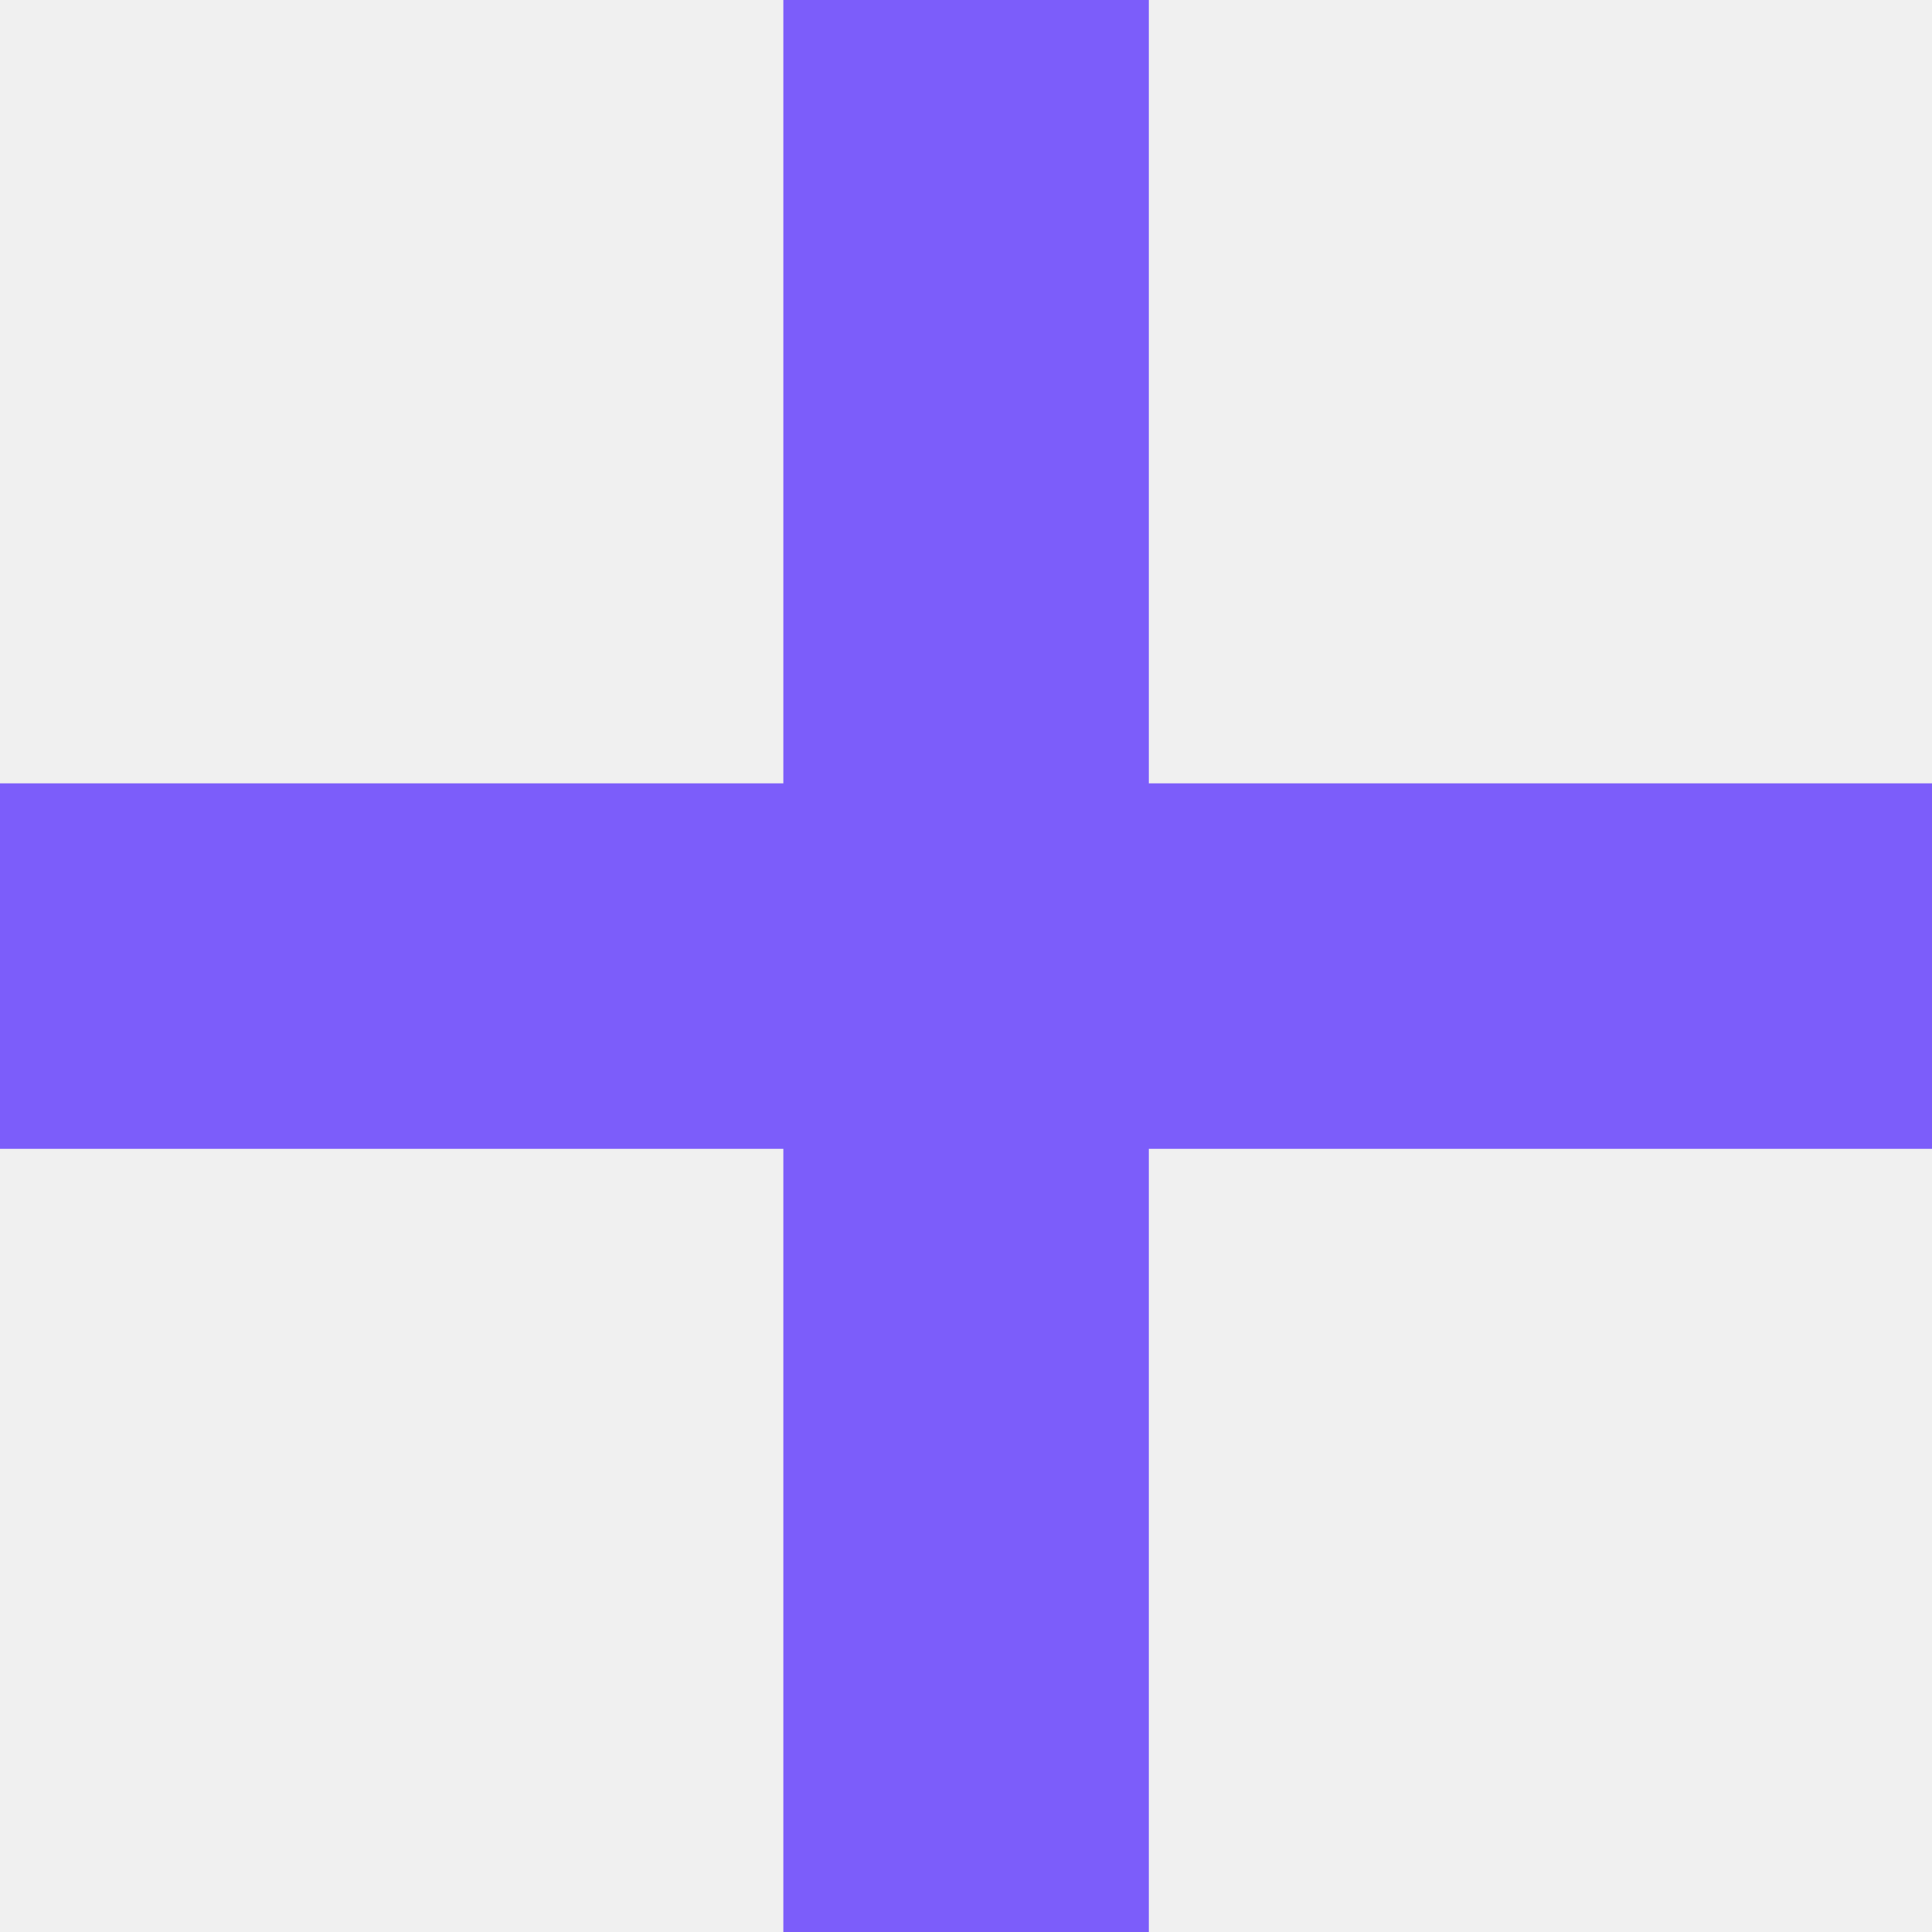
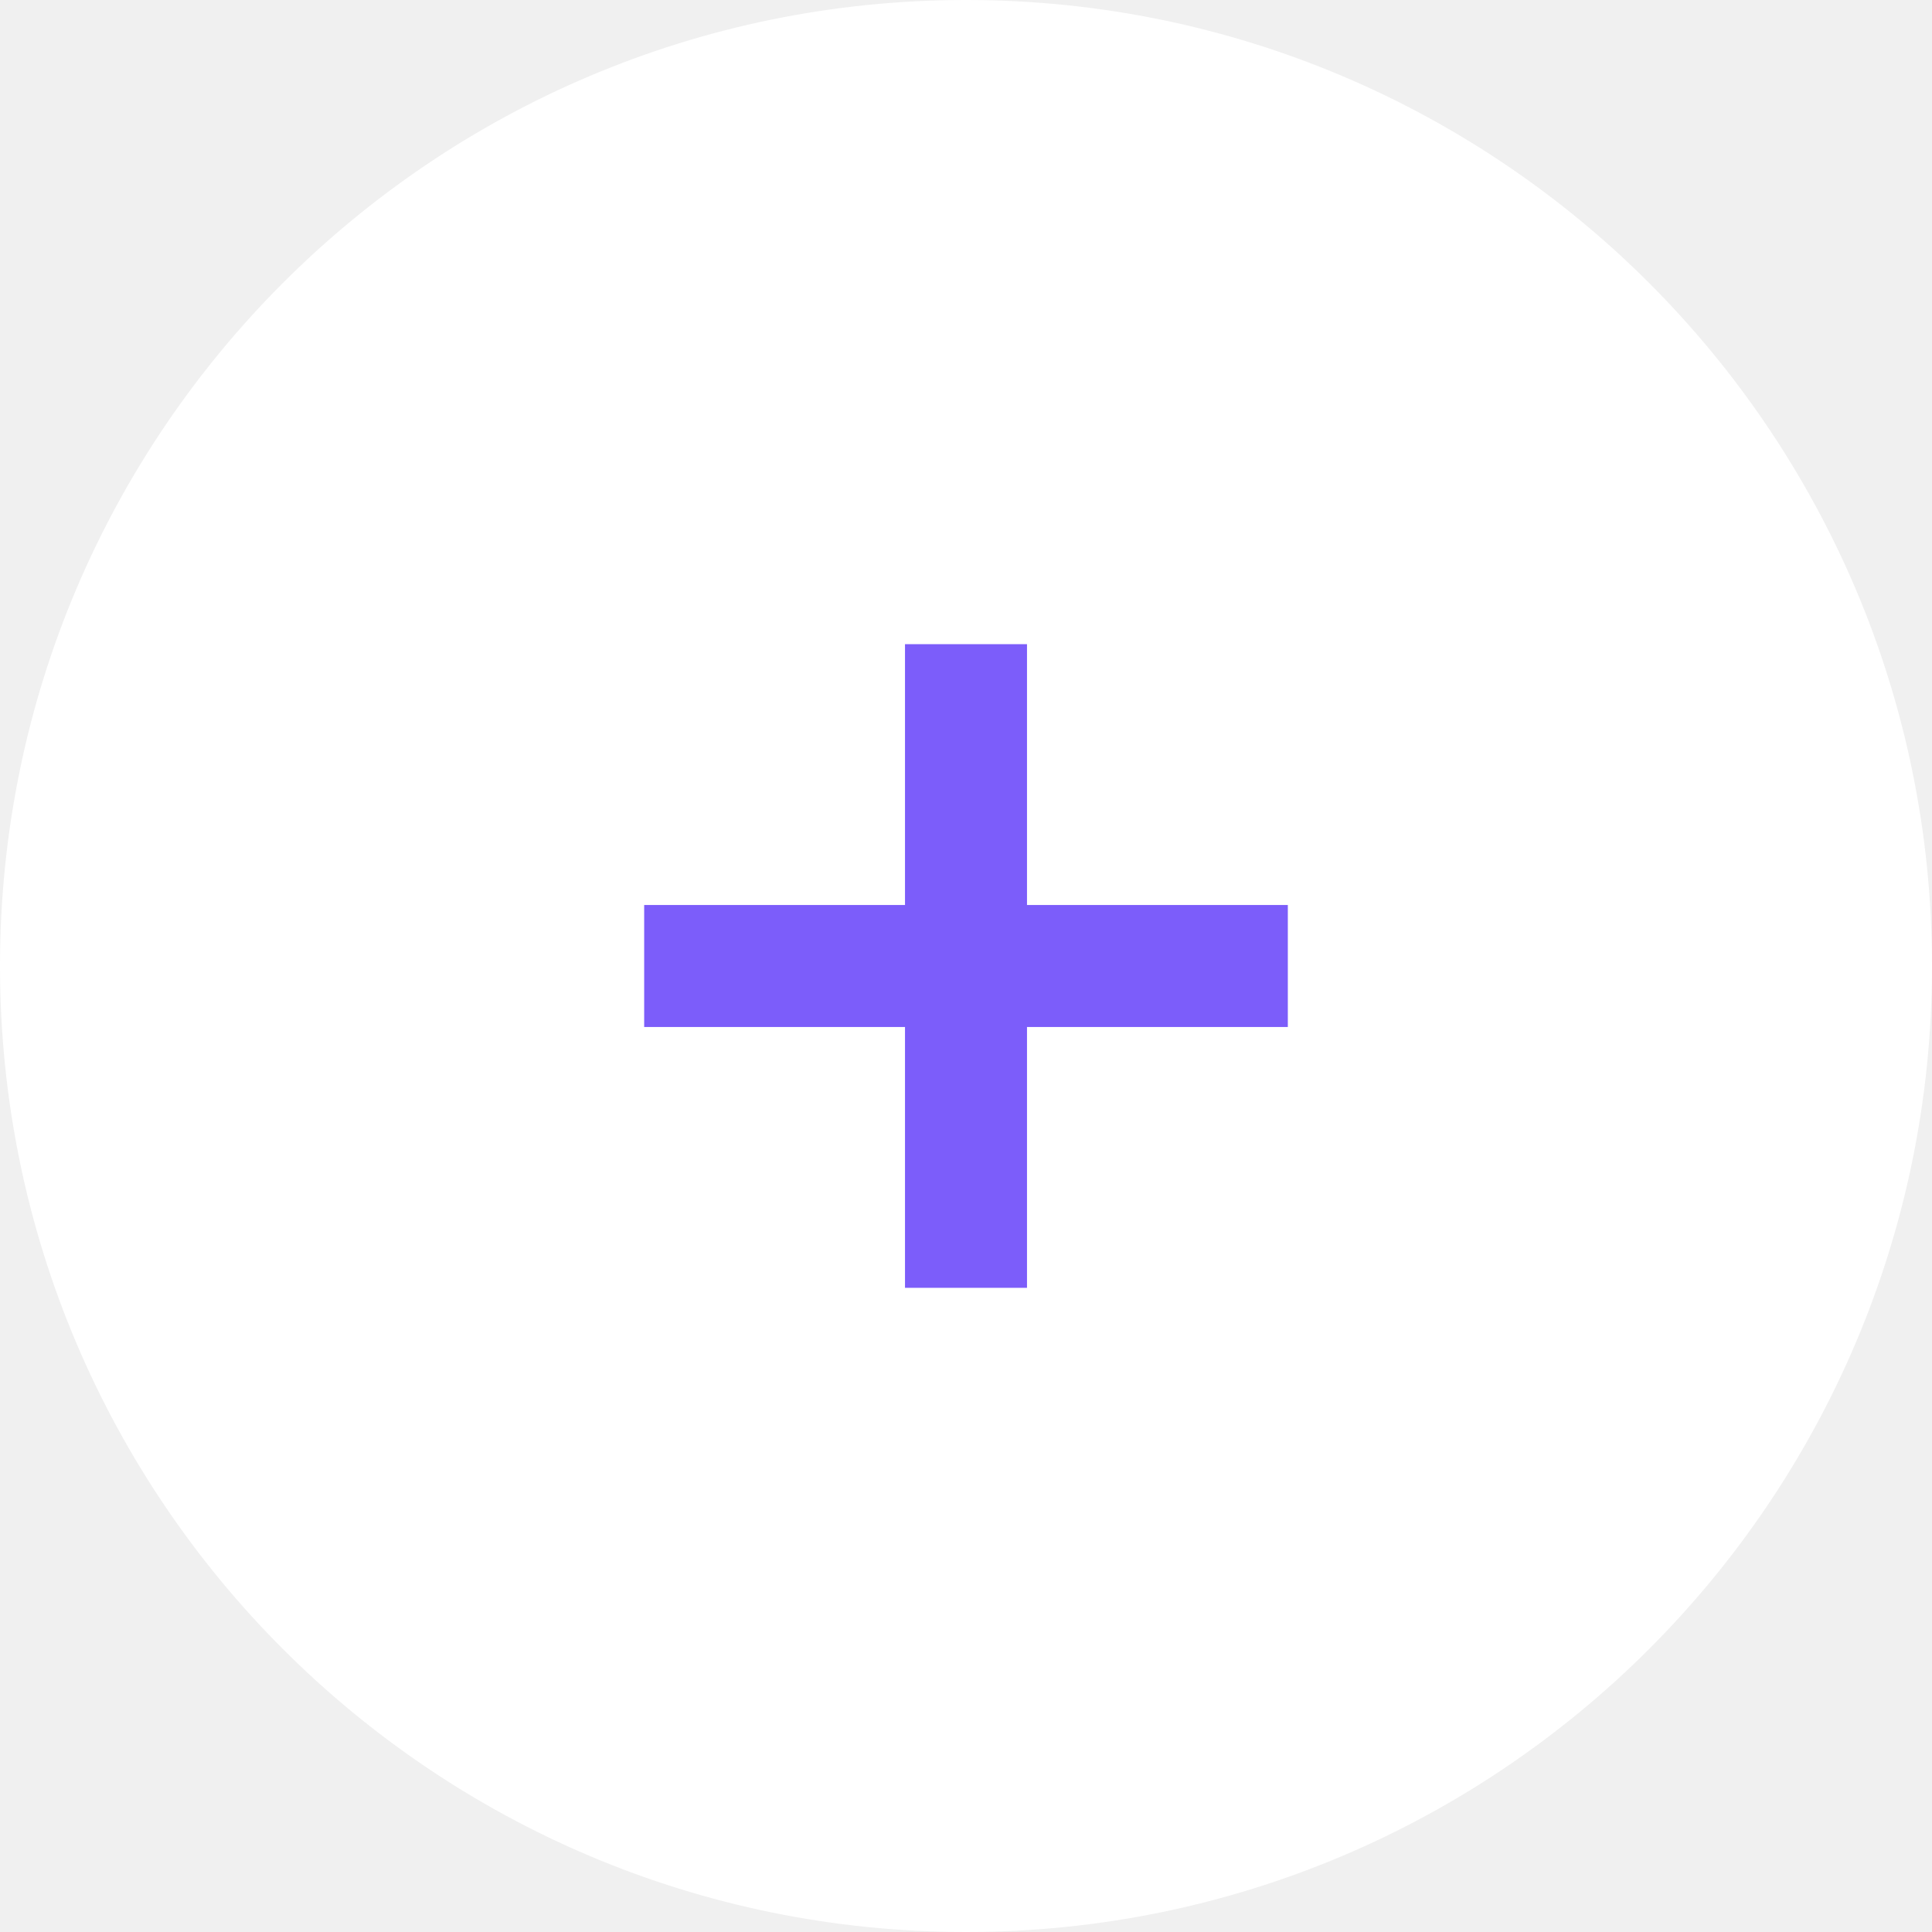
- <svg xmlns="http://www.w3.org/2000/svg" viewBox="0 0 110.99 110.99">
-   <defs>
-     <style>.cls-1{fill:#7c5dfa;}</style>
-   </defs>
+ <svg xmlns="http://www.w3.org/2000/svg" class="mr-3" width="40" height="40" viewBox="0 0 36.74 36.74">
  <g id="Layer_2" data-name="Layer 2">
    <g id="Layer_1-2" data-name="Layer 1">
-       <polygon class="cls-1" points="111 45 66 45 66 0 45 0 45 45 0 45 0 66 45 66 45 110.99 66 110.99 66 66 111 66 111 45" />
+       <circle style="fill:#ffffff" cx="18.37" cy="18.37" r="18.37" />
+       <polygon style="fill:#7c5dfa;" points="24.49 17.21 19.53 17.21 19.53 12.25 17.21 12.25 17.21 17.21 12.25 17.21 12.25 19.53 17.21 19.53 17.21 24.49 19.53 24.49 19.53 19.53 24.49 19.53 24.49 17.21" />
    </g>
  </g>
</svg>
